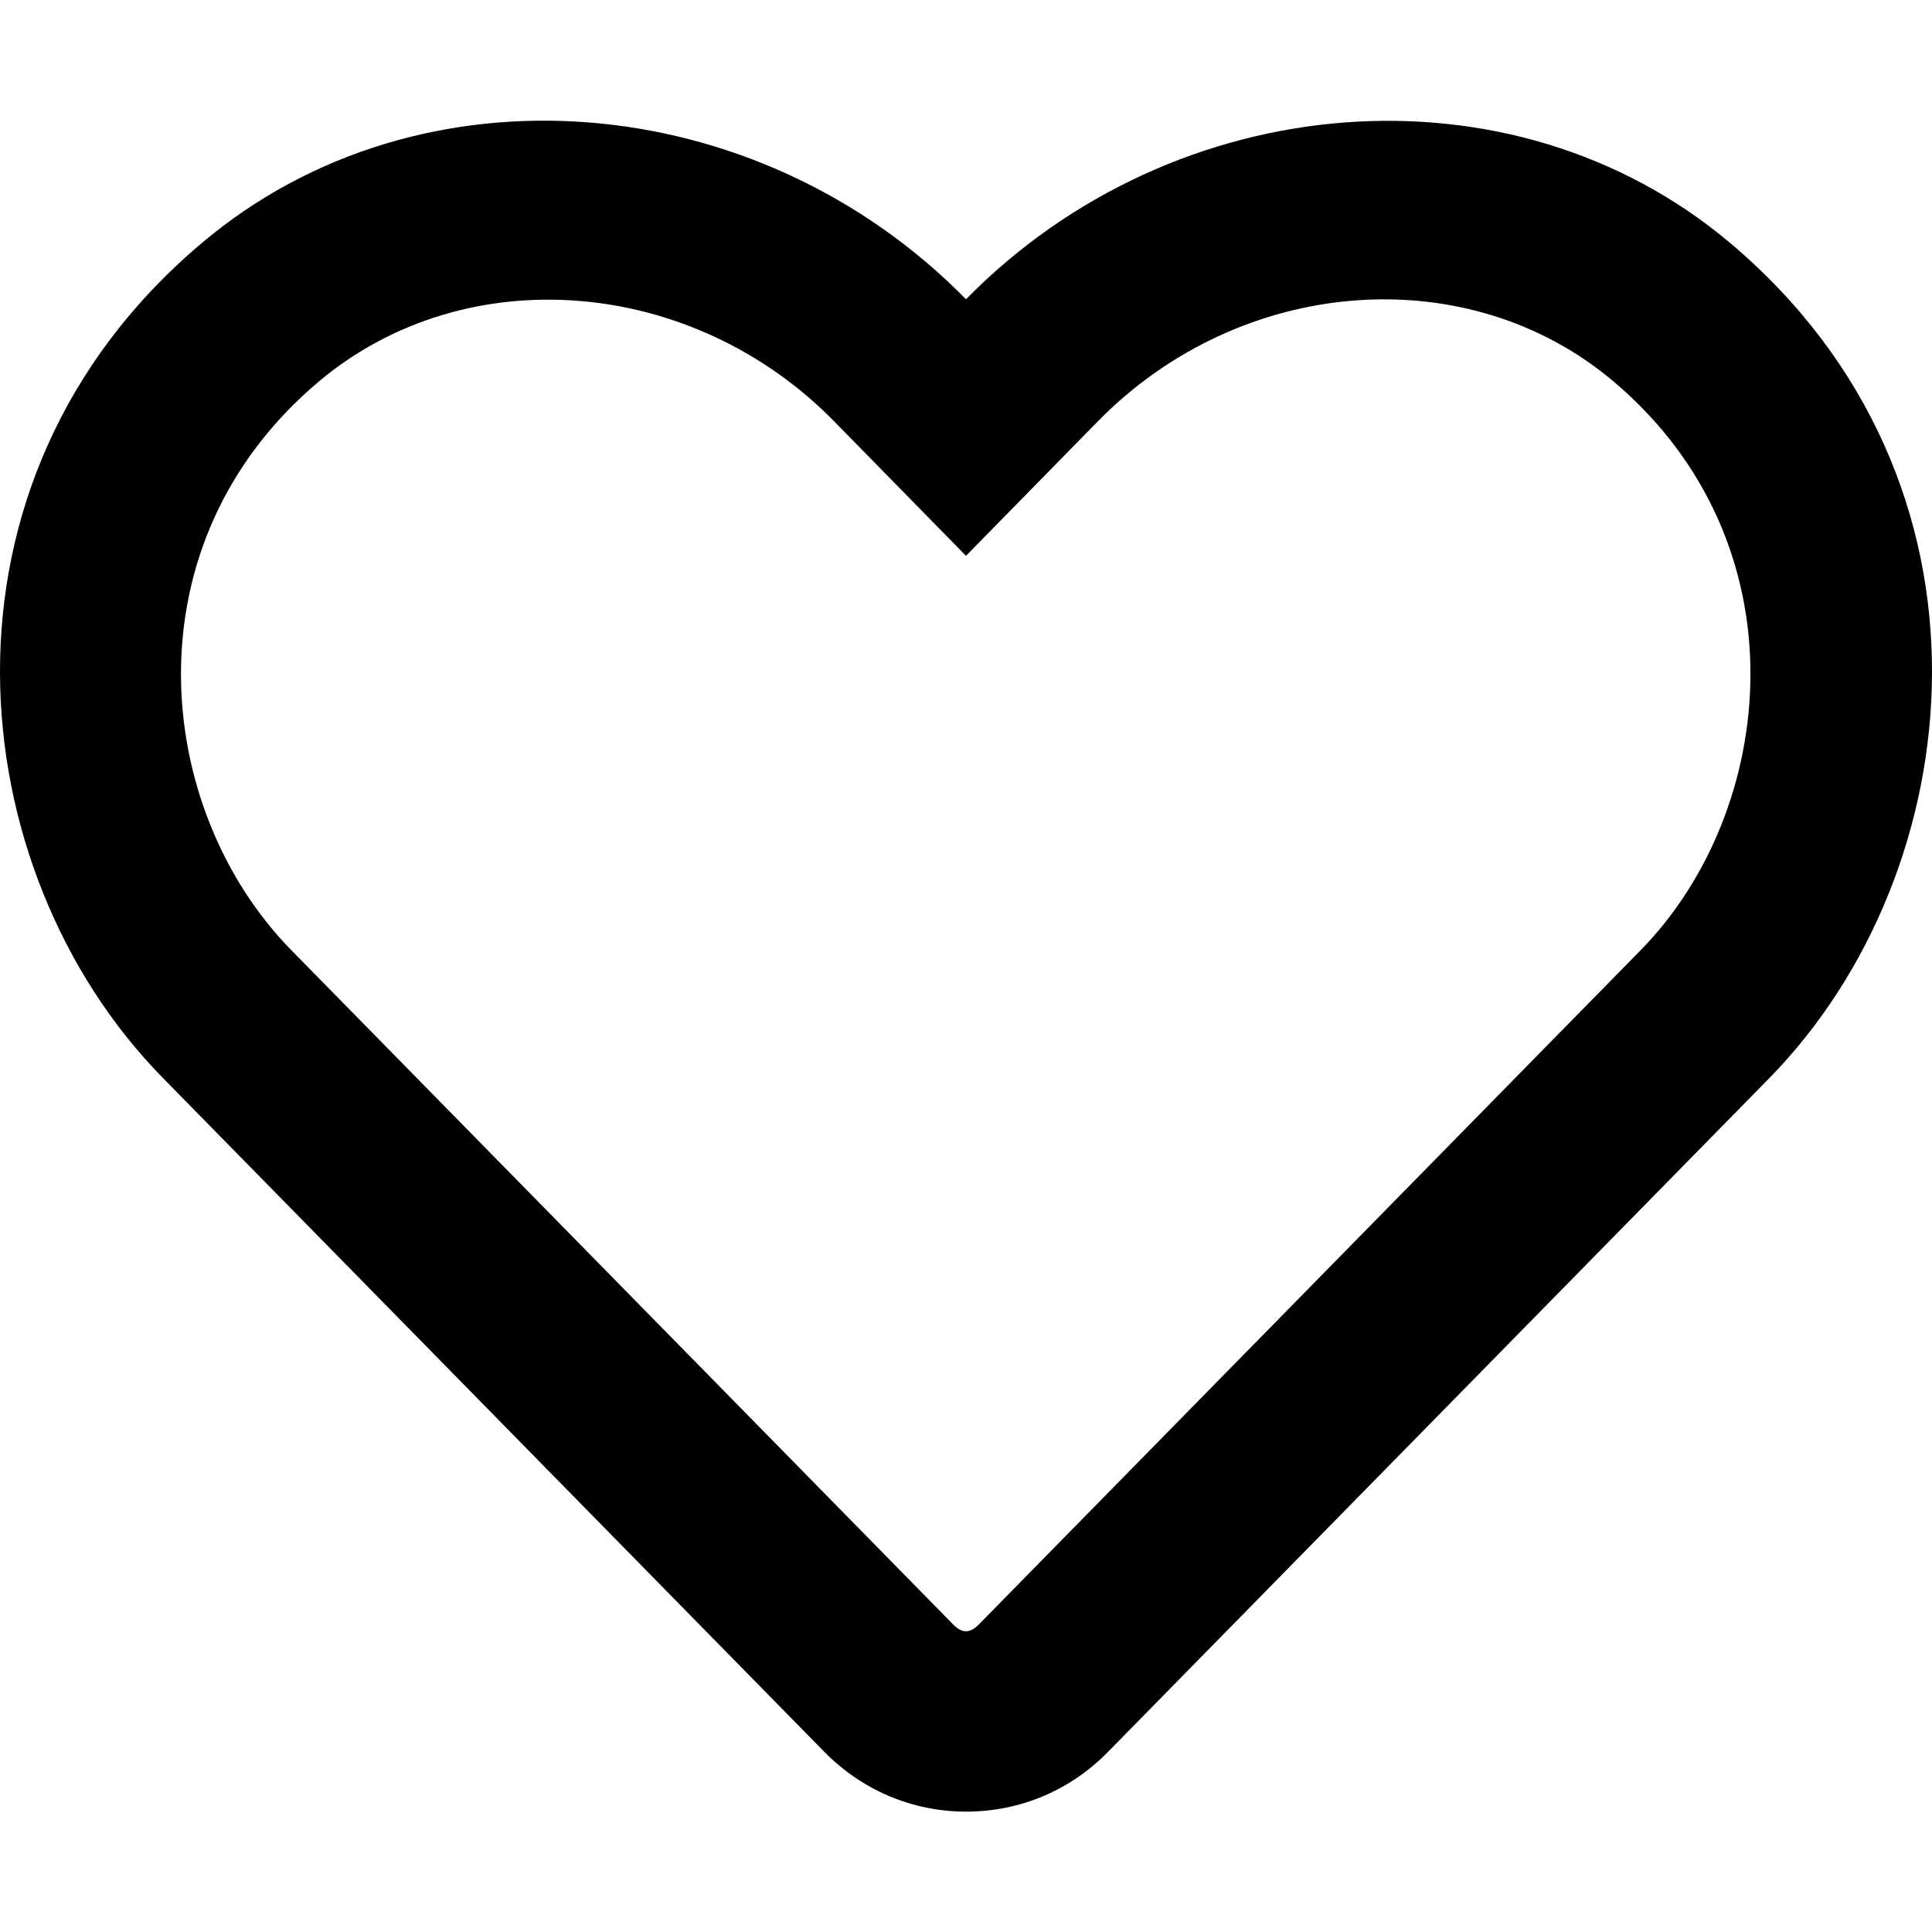
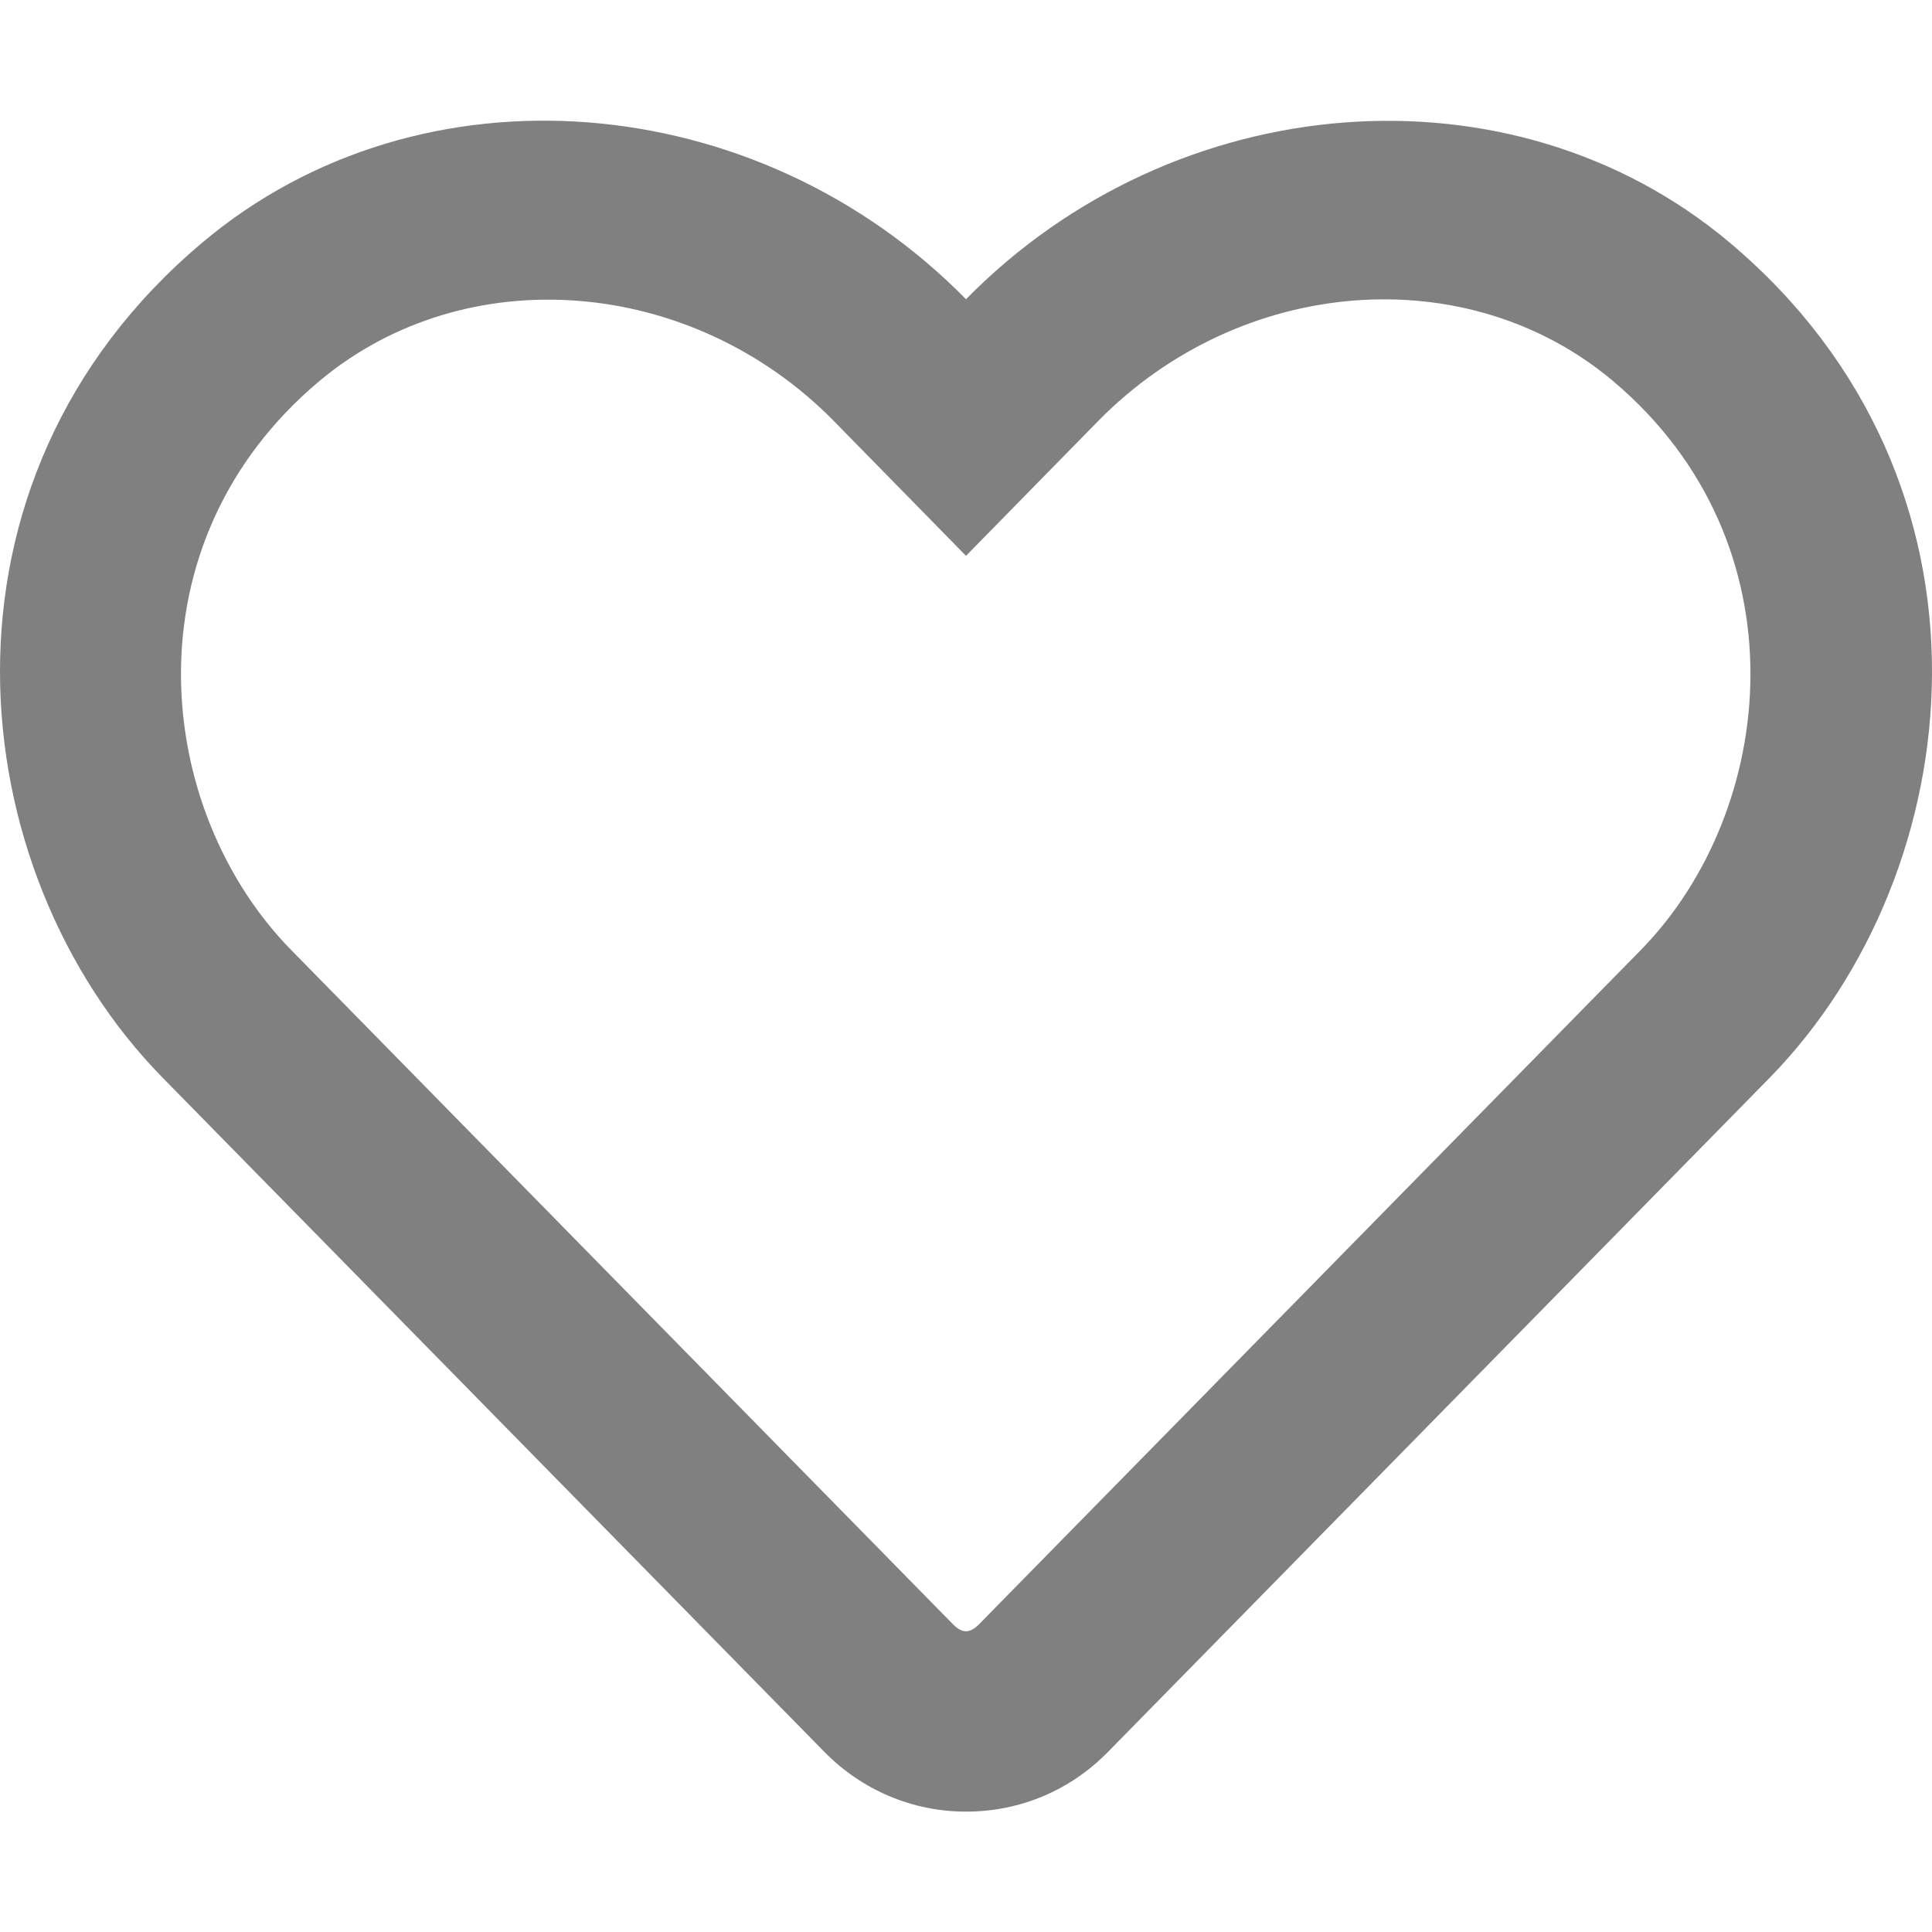
<svg xmlns="http://www.w3.org/2000/svg" aria-hidden="true" focusable="false" data-prefix="far" data-icon="heart" class="svg-inline--fa fa-heart fa-w-16" role="img" viewBox="0 0 512 512">
-   <path fill="currentColor" d="M458.4 64.3C400.6 15.7 311.3 23 256 79.3 200.7 23 111.4 15.6 53.6 64.3-21.6 127.6-10.6 230.8 43 285.5l175.4 178.7c10 10.2 23.4 15.9 37.6 15.9 14.3 0 27.6-5.6 37.6-15.8L469 285.6c53.5-54.7 64.7-157.9-10.6-221.3zm-23.6 187.5L259.4 430.5c-2.4 2.4-4.4 2.4-6.8 0L77.2 251.8c-36.5-37.2-43.9-107.6 7.3-150.7 38.9-32.7 98.9-27.8 136.5 10.5l35 35.7 35-35.7c37.8-38.5 97.8-43.2 136.5-10.6 51.1 43.1 43.5 113.9 7.3 150.8z" />
+   <path fill="grey" d="M458.4 64.3C400.6 15.7 311.3 23 256 79.3 200.7 23 111.4 15.6 53.6 64.3-21.6 127.6-10.6 230.8 43 285.5l175.4 178.7c10 10.2 23.4 15.9 37.6 15.9 14.3 0 27.6-5.6 37.6-15.8L469 285.6c53.5-54.7 64.7-157.9-10.6-221.3zm-23.6 187.5L259.4 430.5c-2.4 2.4-4.4 2.4-6.8 0L77.2 251.8c-36.5-37.2-43.9-107.6 7.3-150.7 38.9-32.7 98.9-27.8 136.5 10.5l35 35.7 35-35.7c37.8-38.5 97.8-43.2 136.5-10.6 51.1 43.1 43.5 113.9 7.3 150.8z" />
</svg>
